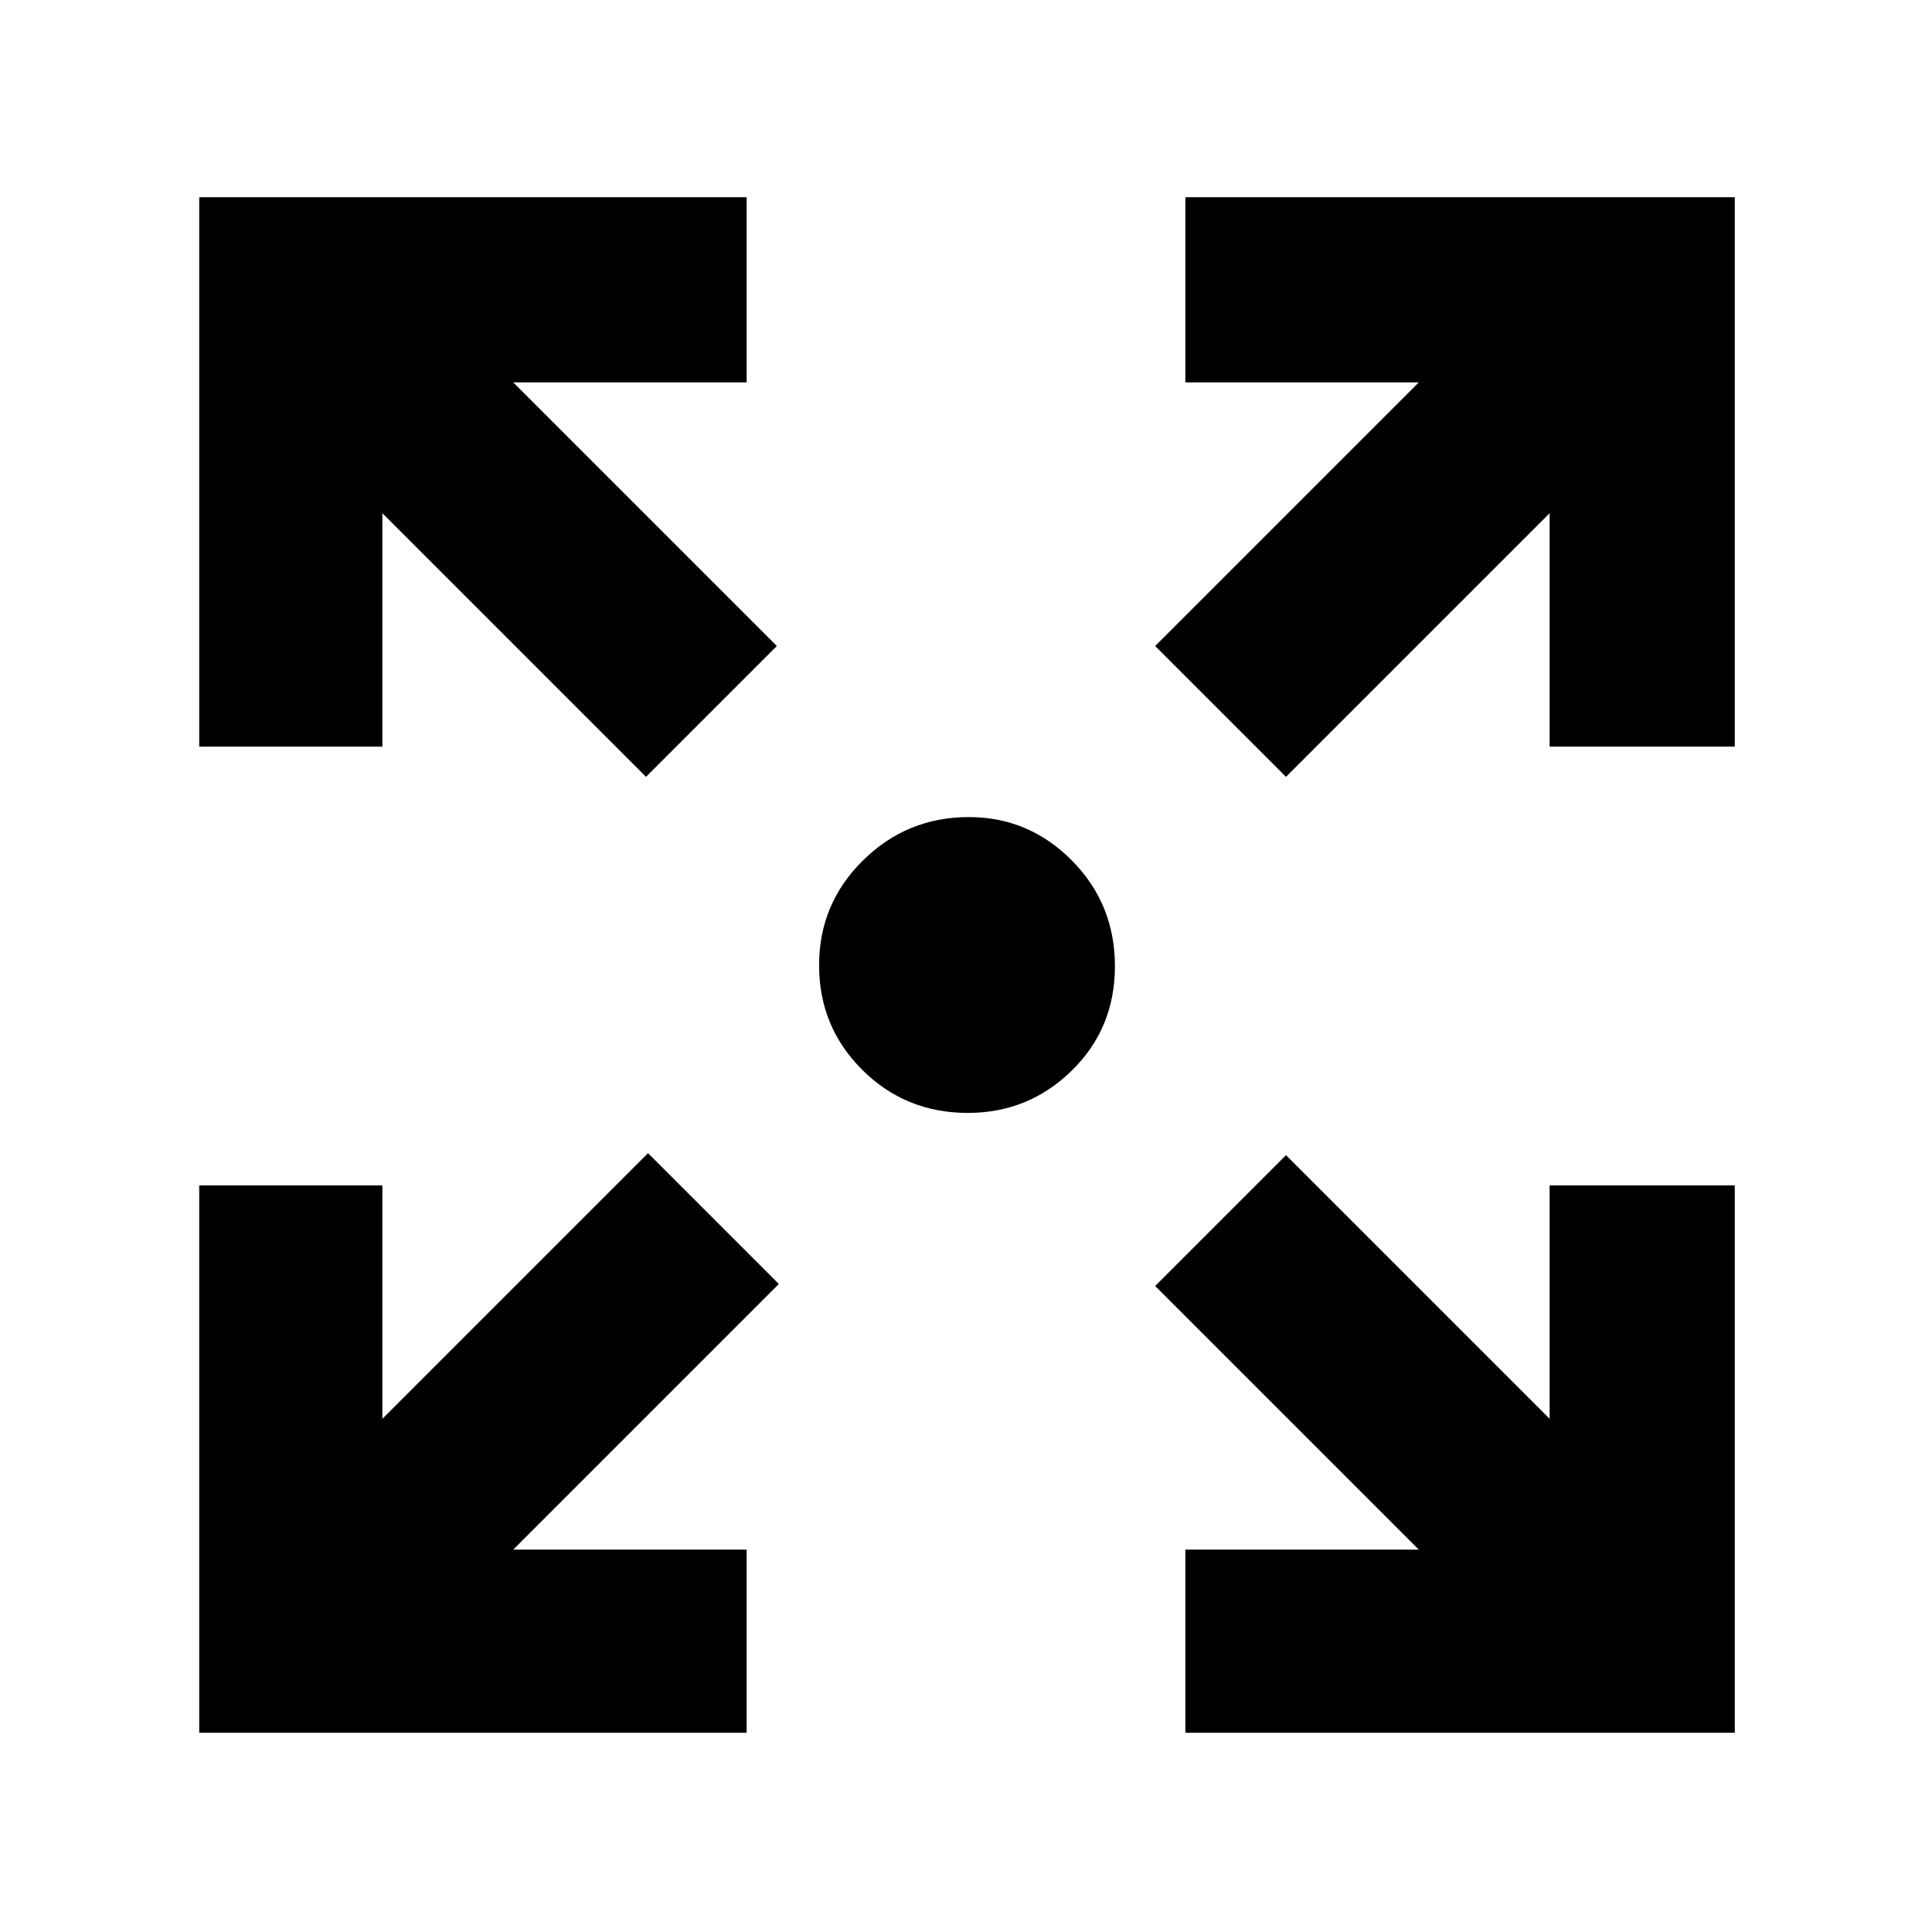
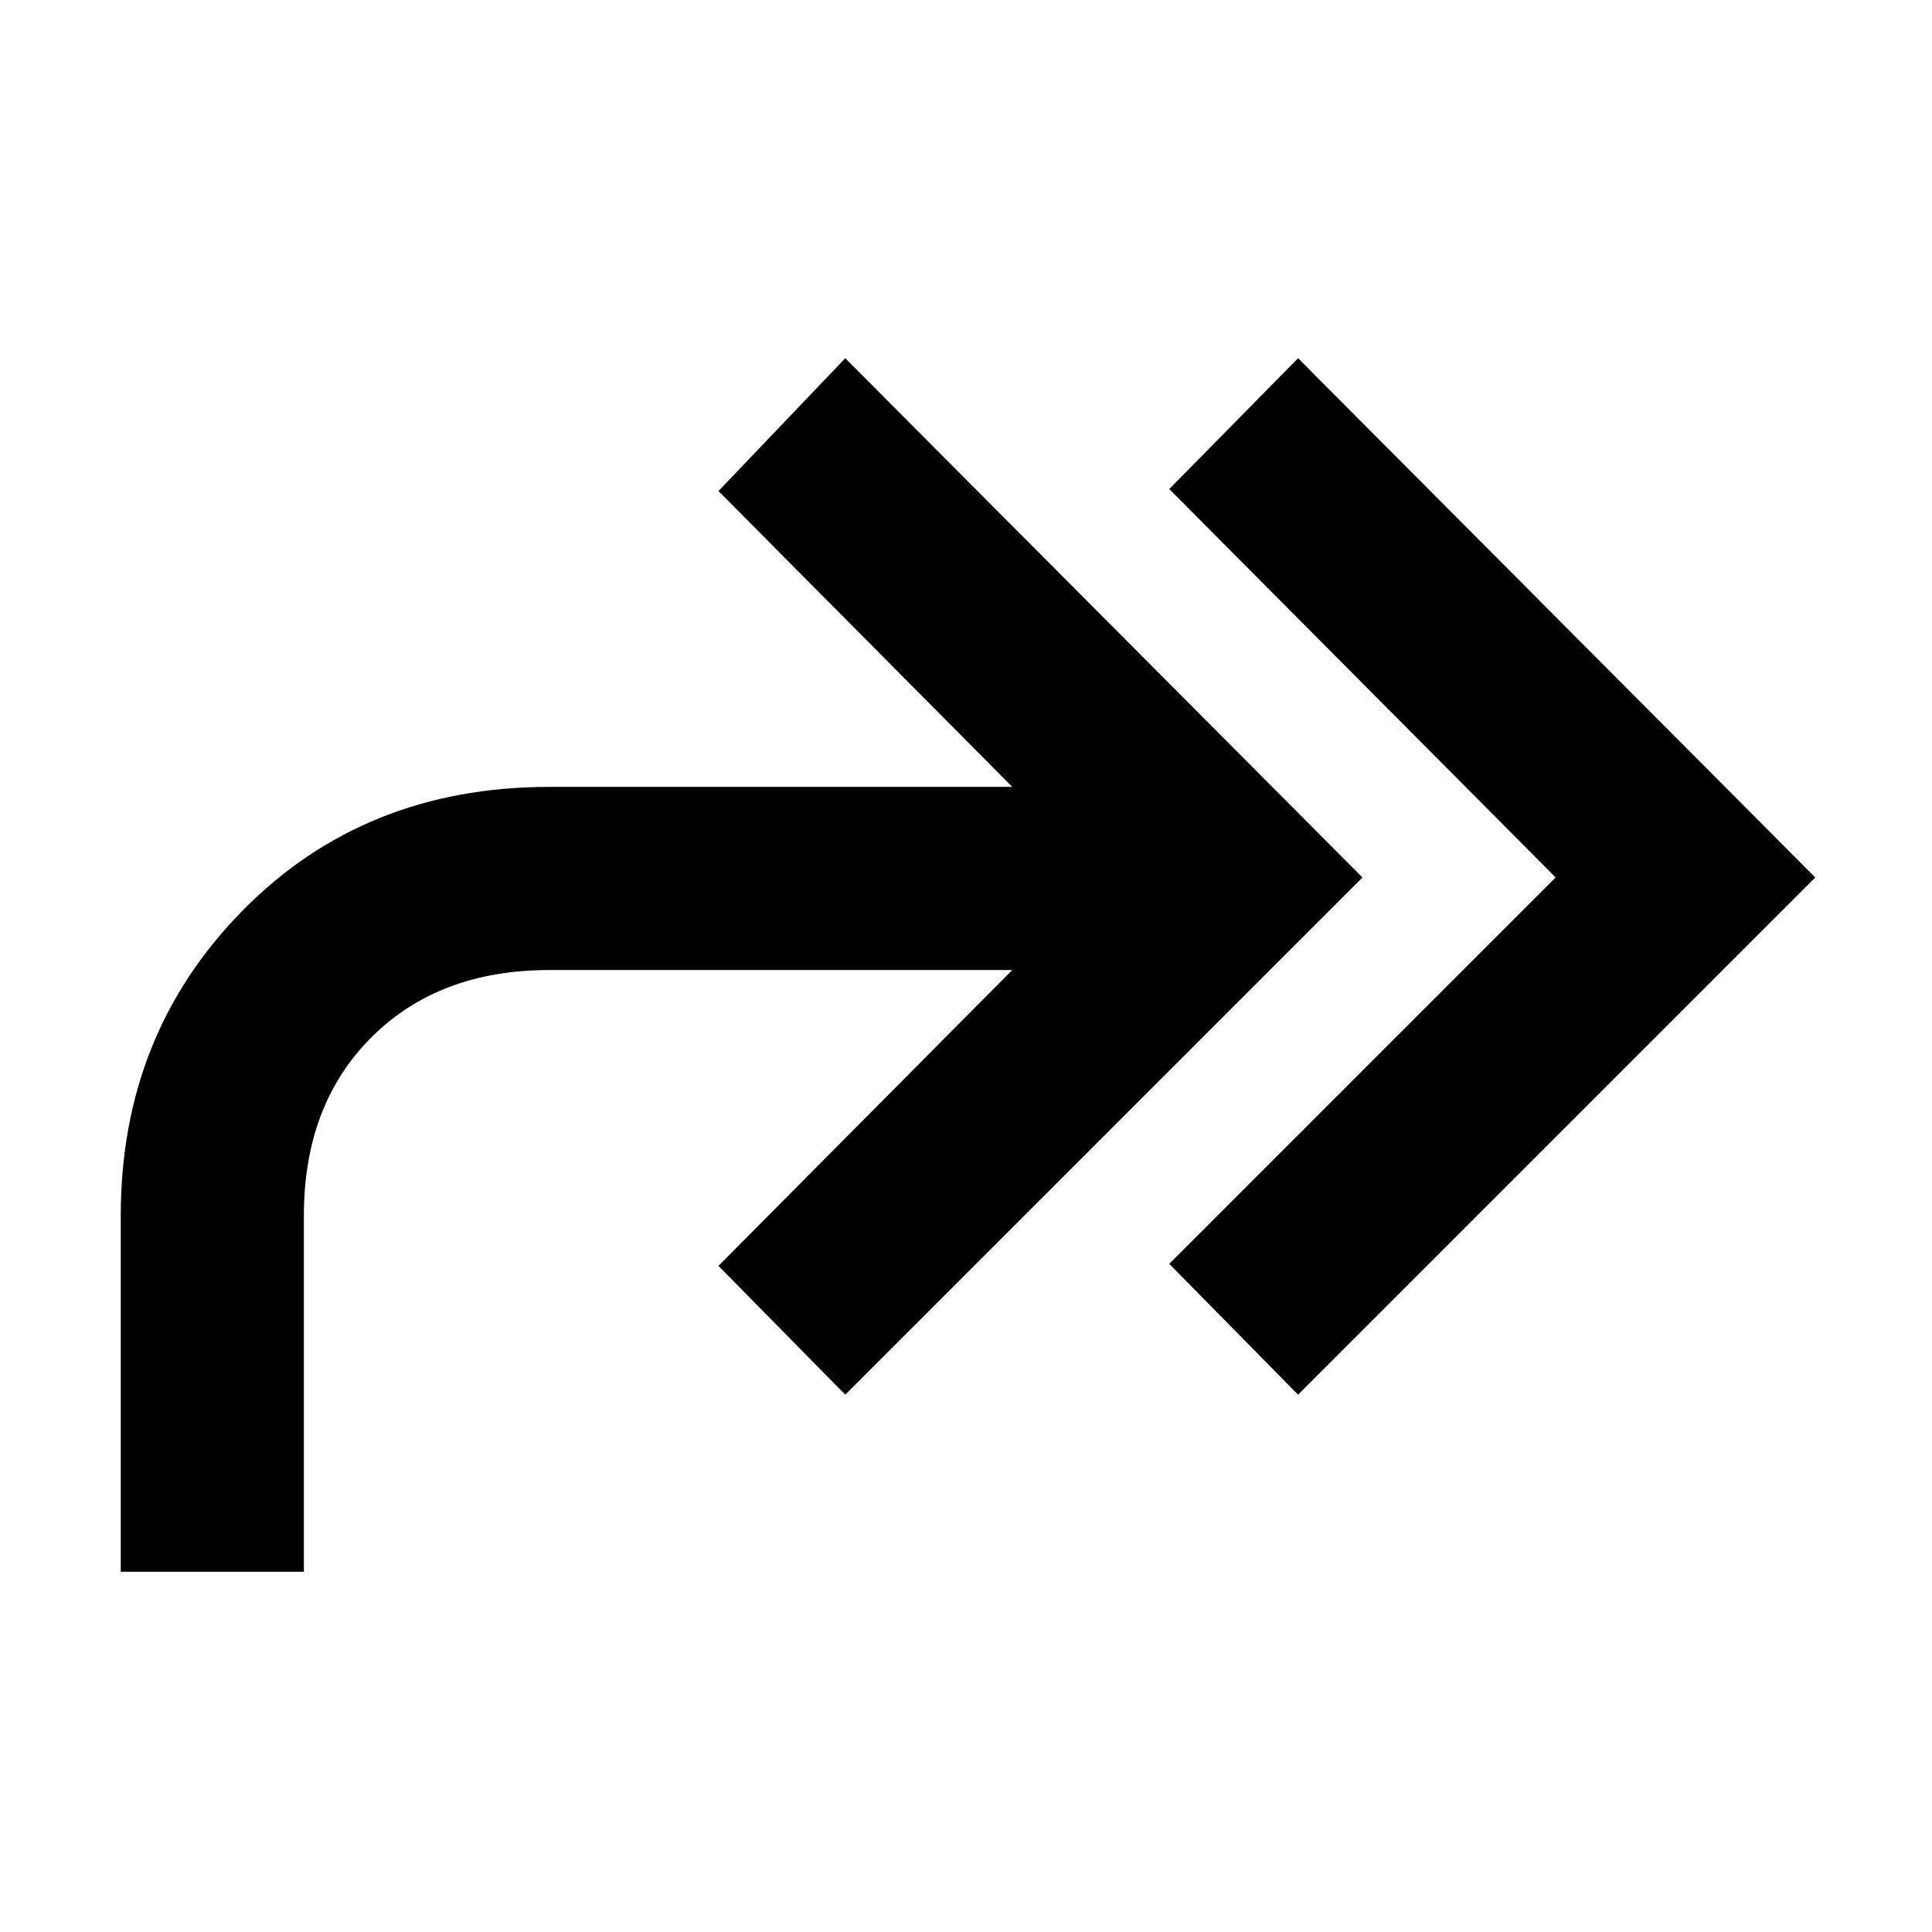
<svg xmlns="http://www.w3.org/2000/svg" height="48px" viewBox="0 -960 960 960" width="48px" fill="#000000">
-   <path d="M99-99v-272h91v116l132-132 65 65-132 132h116v91H99Zm490 0v-91h116L574-321l65-65 131 131v-116h92v272H589ZM321-574 190-705v116H99v-273h272v92H255l131 131-65 65Zm318 0-65-65 131-131H589v-92h273v273h-92v-116L639-574ZM480.92-407q-30.97 0-52.44-21.37-21.48-21.37-21.48-52t21.85-52.13q21.84-21.5 52.52-21.5 29.86 0 51.24 21.58Q554-510.84 554-479.92T532.53-428q-21.46 21-51.61 21Z" />
+   <path d="m645-267-64-65 192-192-192-193 64-65 257 258-257 257ZM60-179v-177q0-90 60.5-151.5T273-569h230L357-716l63-66 257 258-257 257-63-64 146-147H273q-55 0-88.5 33.5T151-356v177H60Z" />
</svg>
